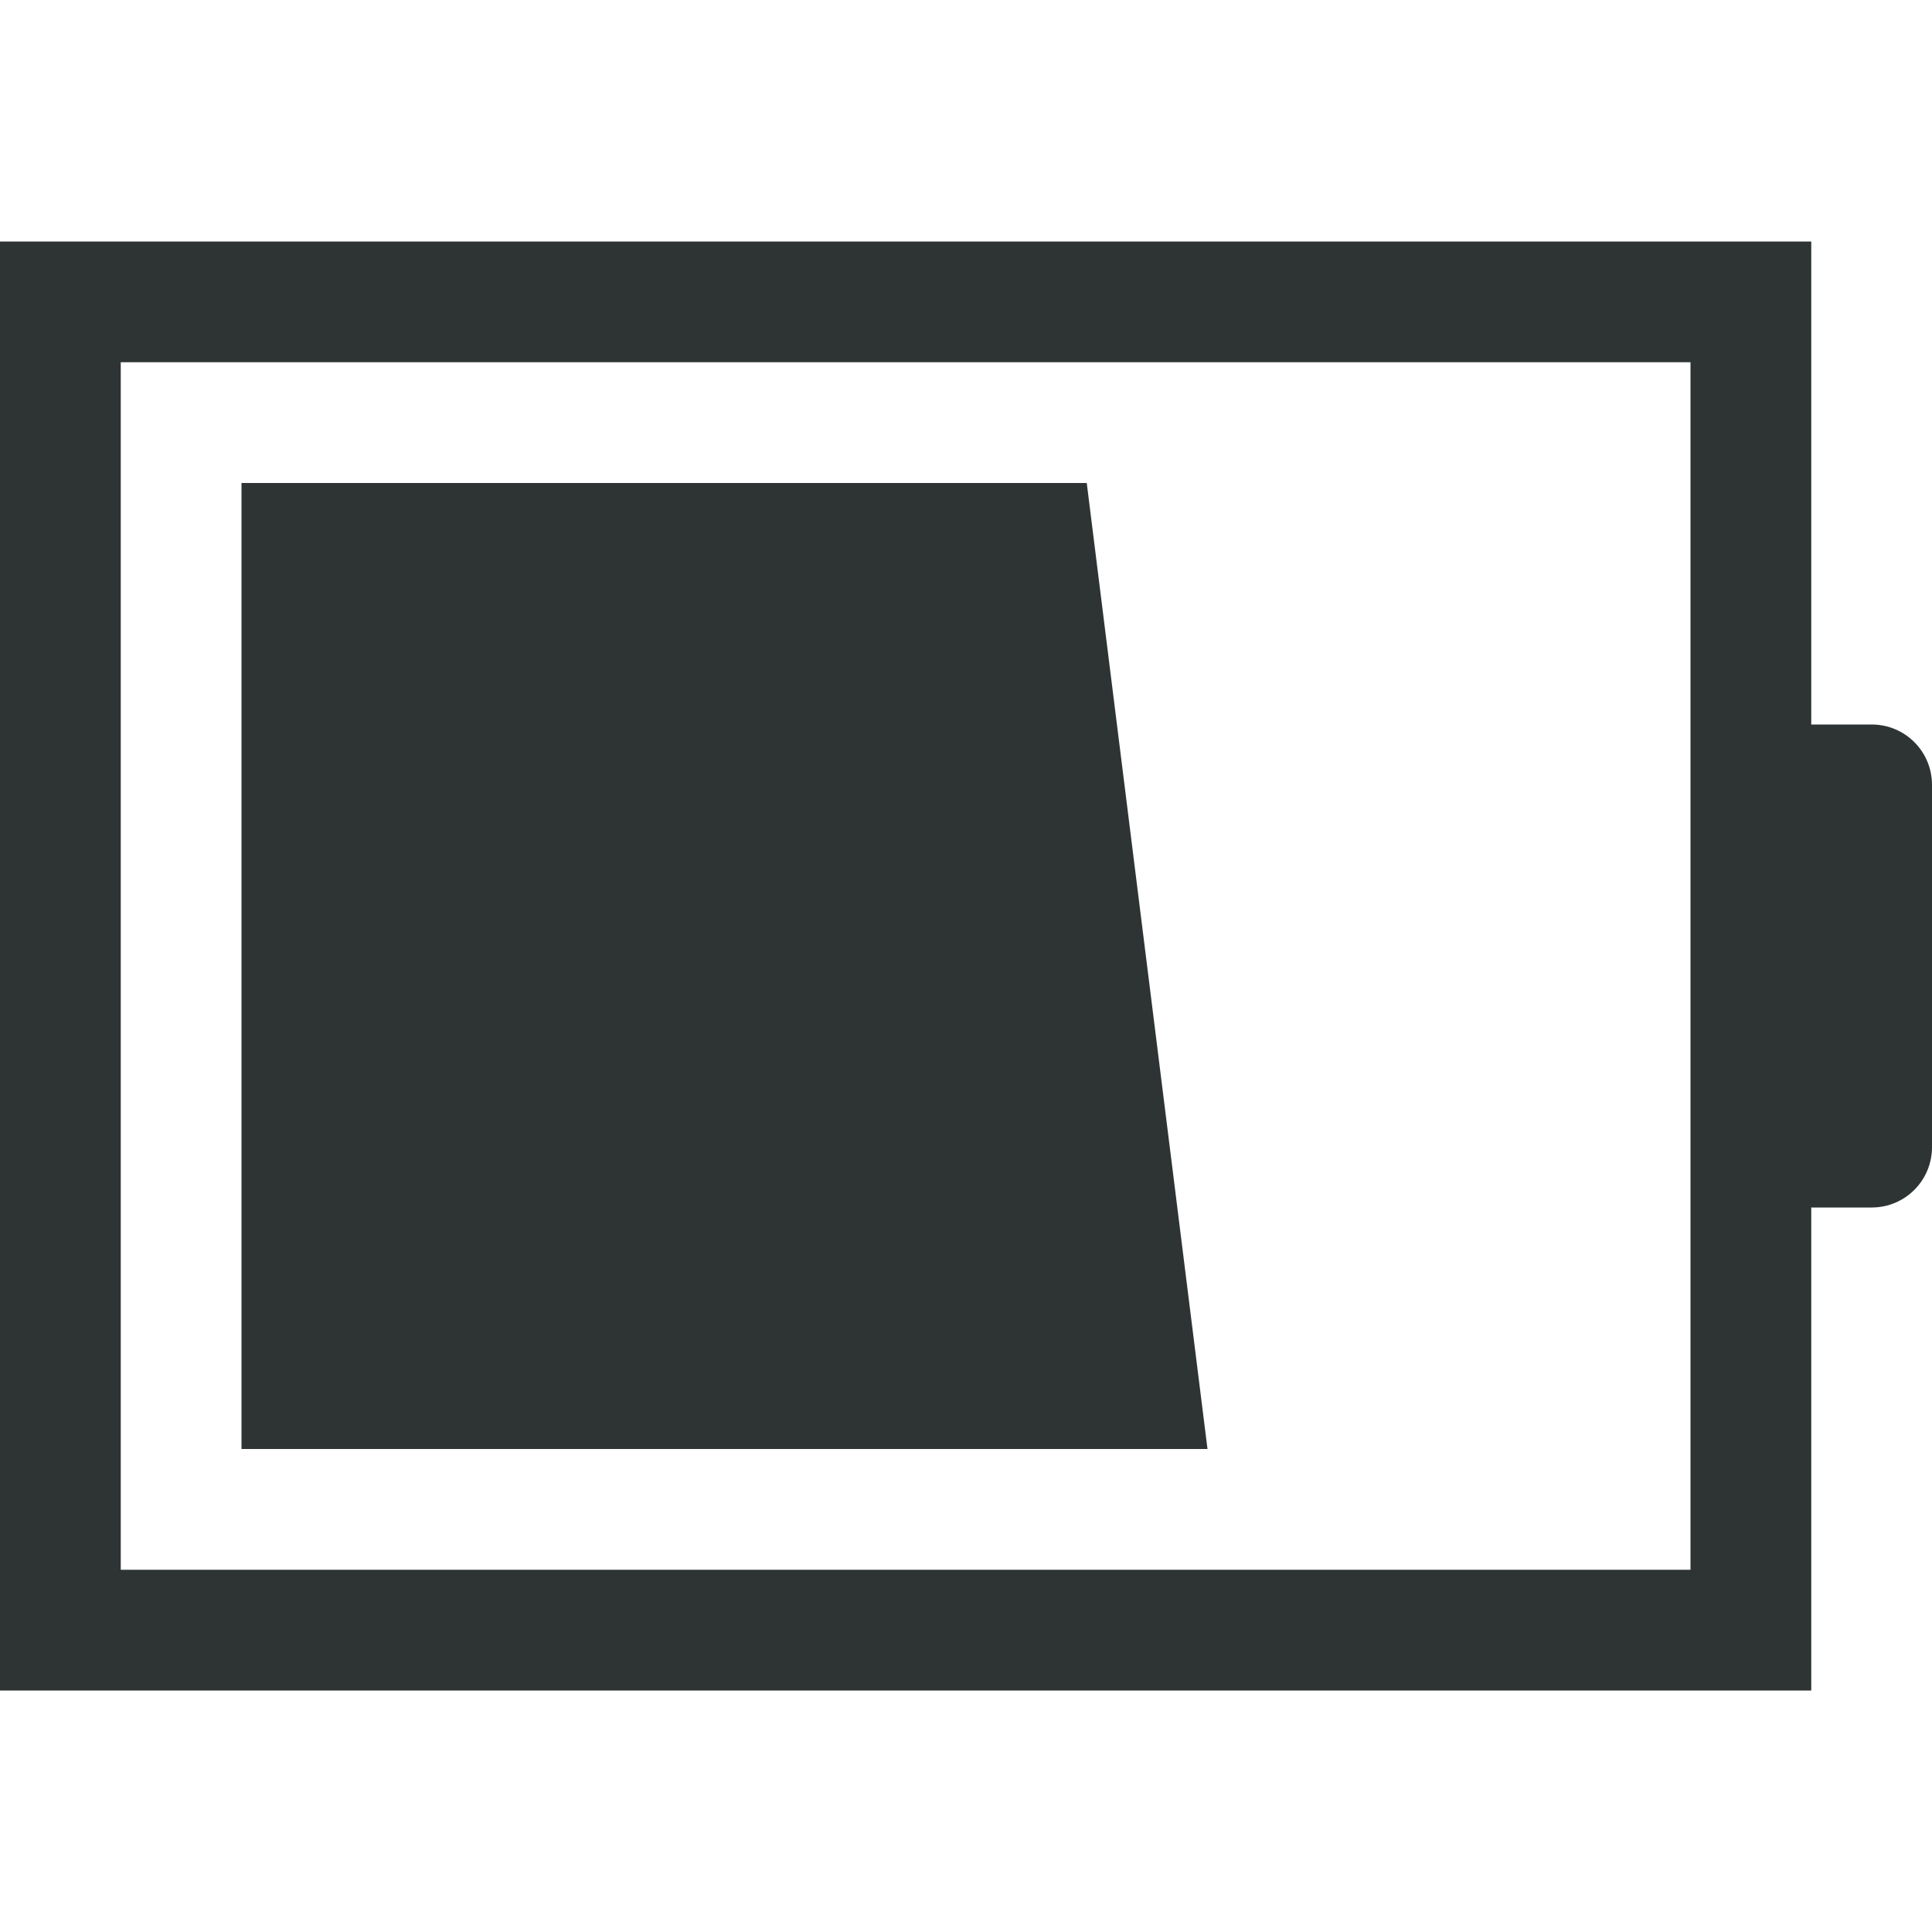
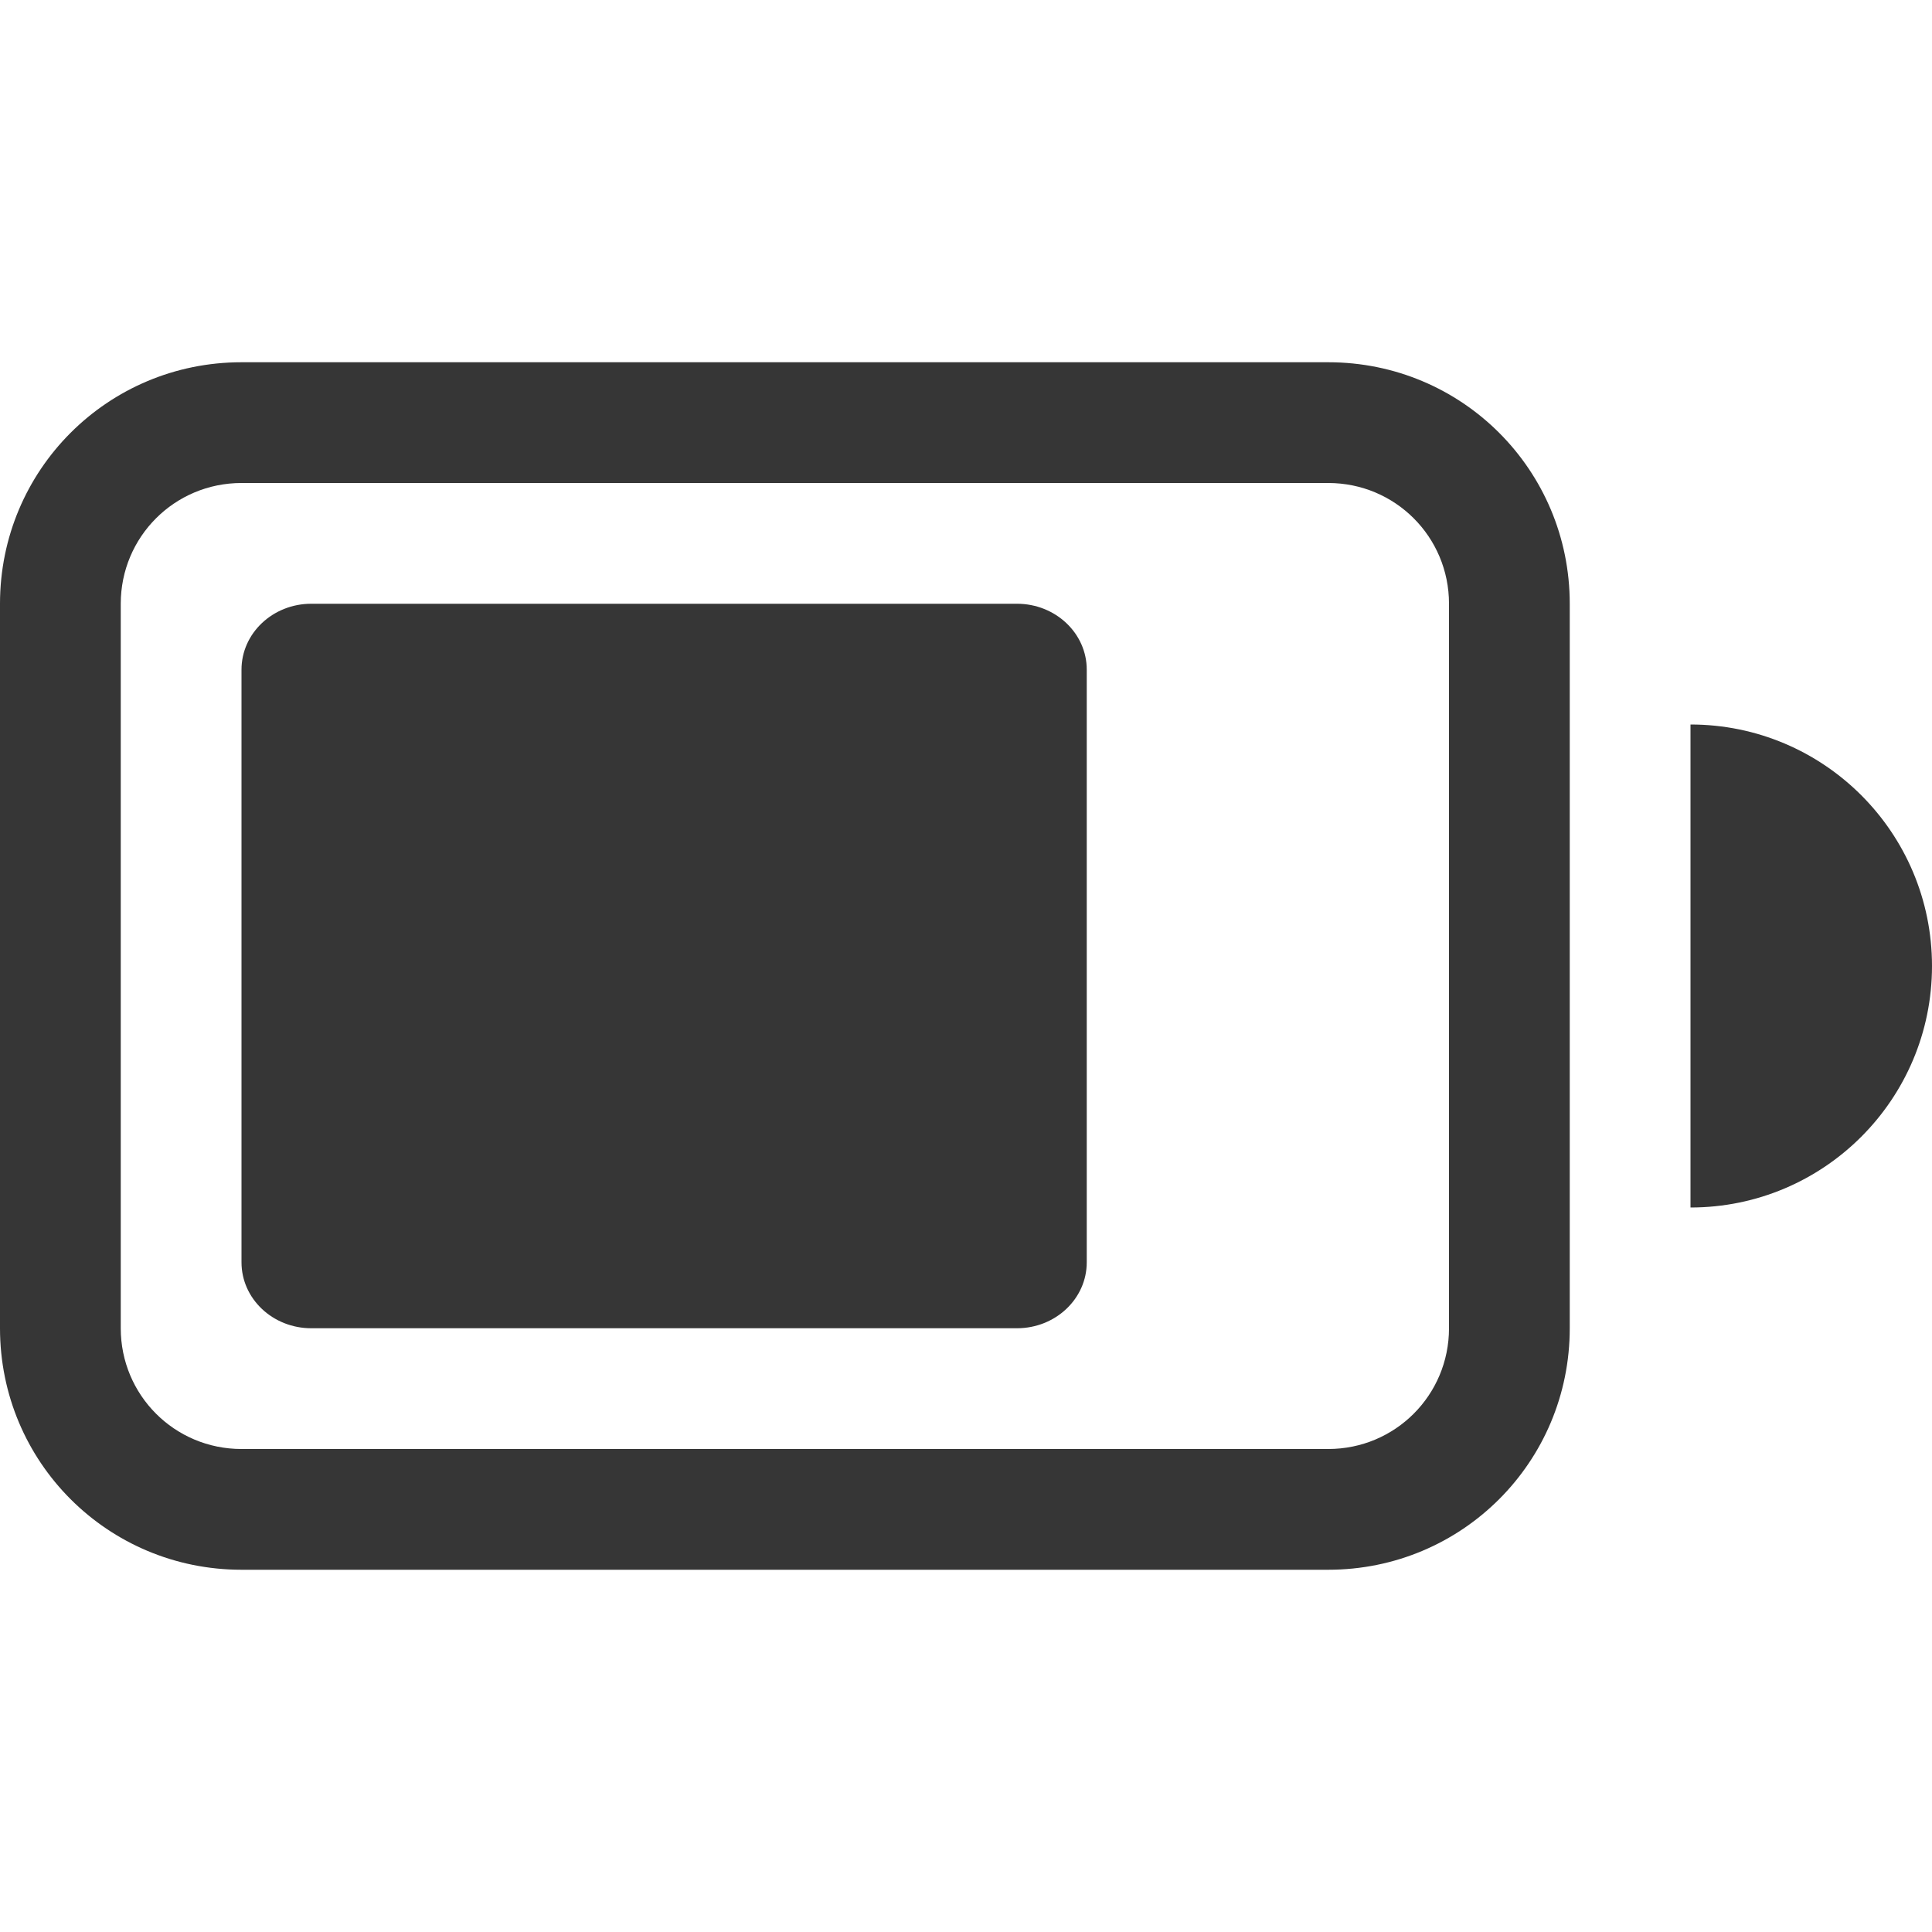
- <svg xmlns="http://www.w3.org/2000/svg" width="16" height="16">
-   <path fill="#2e3434" fill-rule="evenodd" d="M2 4h7l1 8H2zM0 2v12h15v-4h.5c.277 0 .5-.223.5-.5v-3c0-.277-.223-.5-.5-.5H15V2zm1 1h13v10H1z" />
+ <svg xmlns="http://www.w3.org/2000/svg" width="16" height="16" version="1.1">
+   <g fill="#363636" fill-rule="evenodd">
+     <path d="m2 3c-1.108 0-2 0.892-2 2v6c0 1.108 0.892 2 2 2h9c1.108 0 2-0.892 2-2v-6c0-1.108-0.892-2-2-2zm0 1h9c0.554 0 1 0.446 1 1v6c0 0.554-0.446 1-1 1h-9c-0.554 0-1-0.446-1-1v-6c0-0.554 0.446-1 1-1z" enable-background="new" style="paint-order:stroke fill markers" />
+     <rect x="2" y="5" width="7" height="6" rx=".578" ry=".546" enable-background="new" style="paint-order:stroke fill markers" />
+     <path d="m14 6v4a2 2 0 0 0 2-2 2 2 0 0 0-2-2z" enable-background="new" style="paint-order:stroke fill markers" />
+   </g>
</svg>
